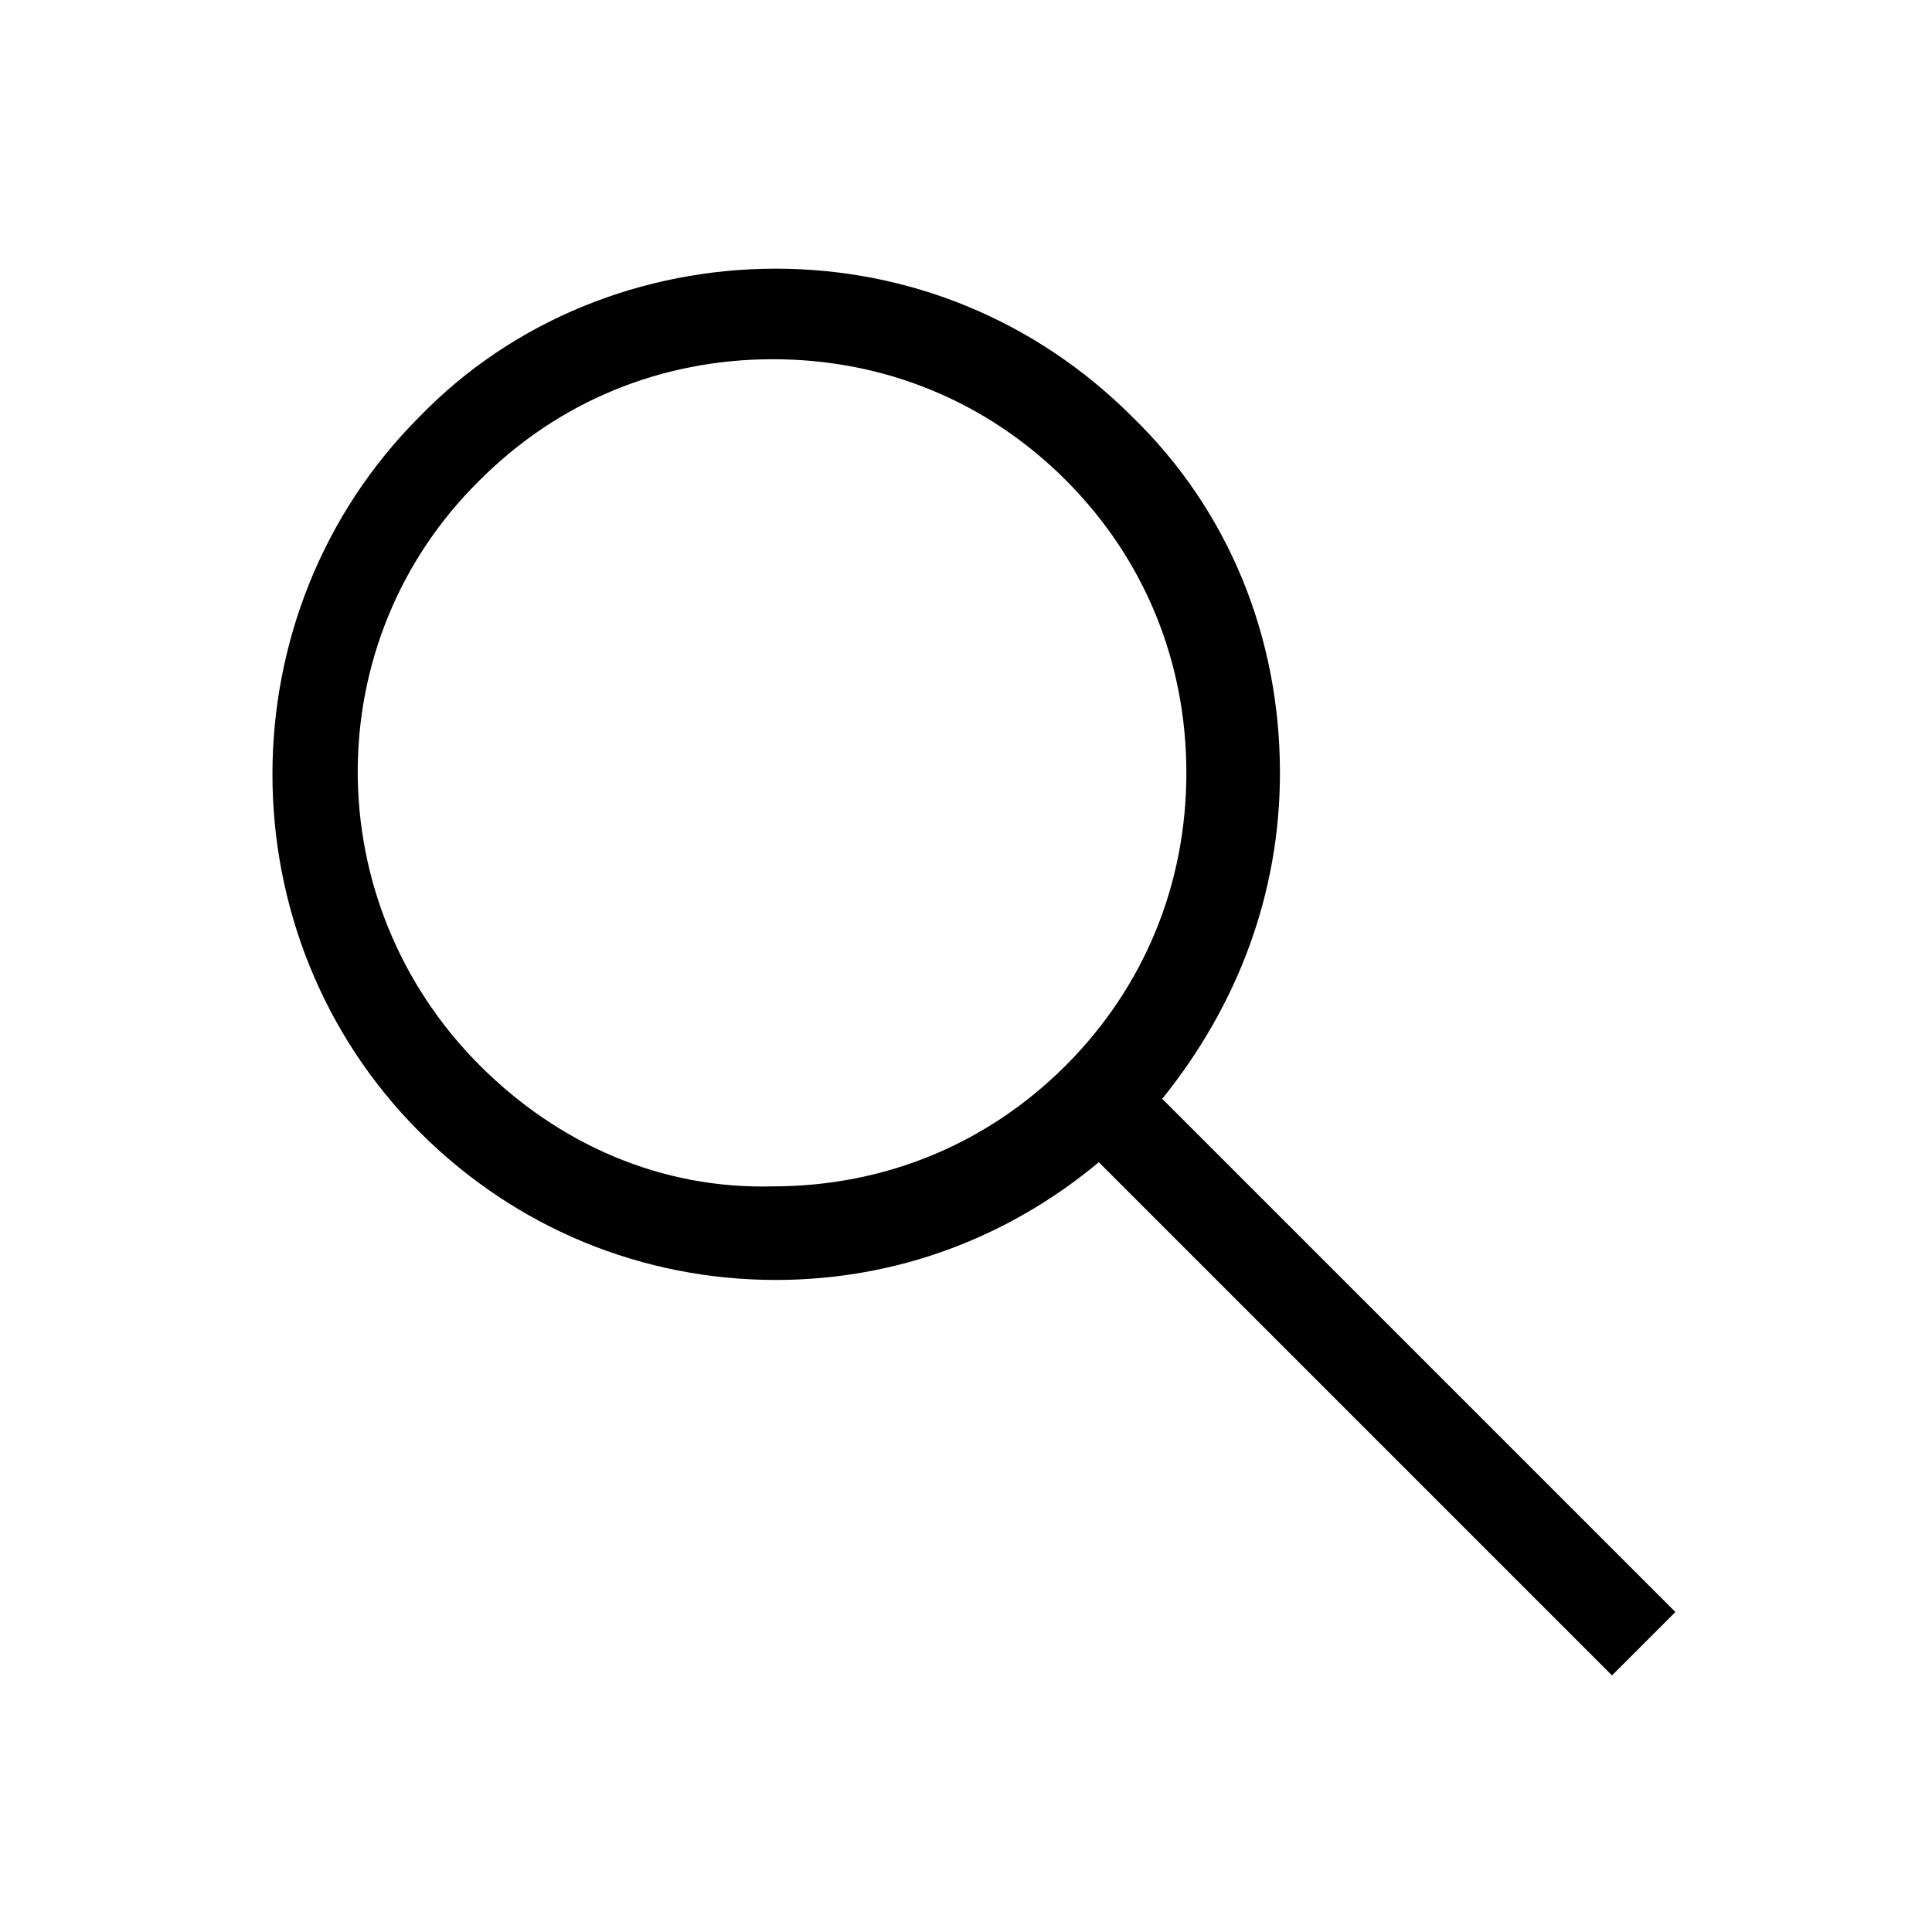
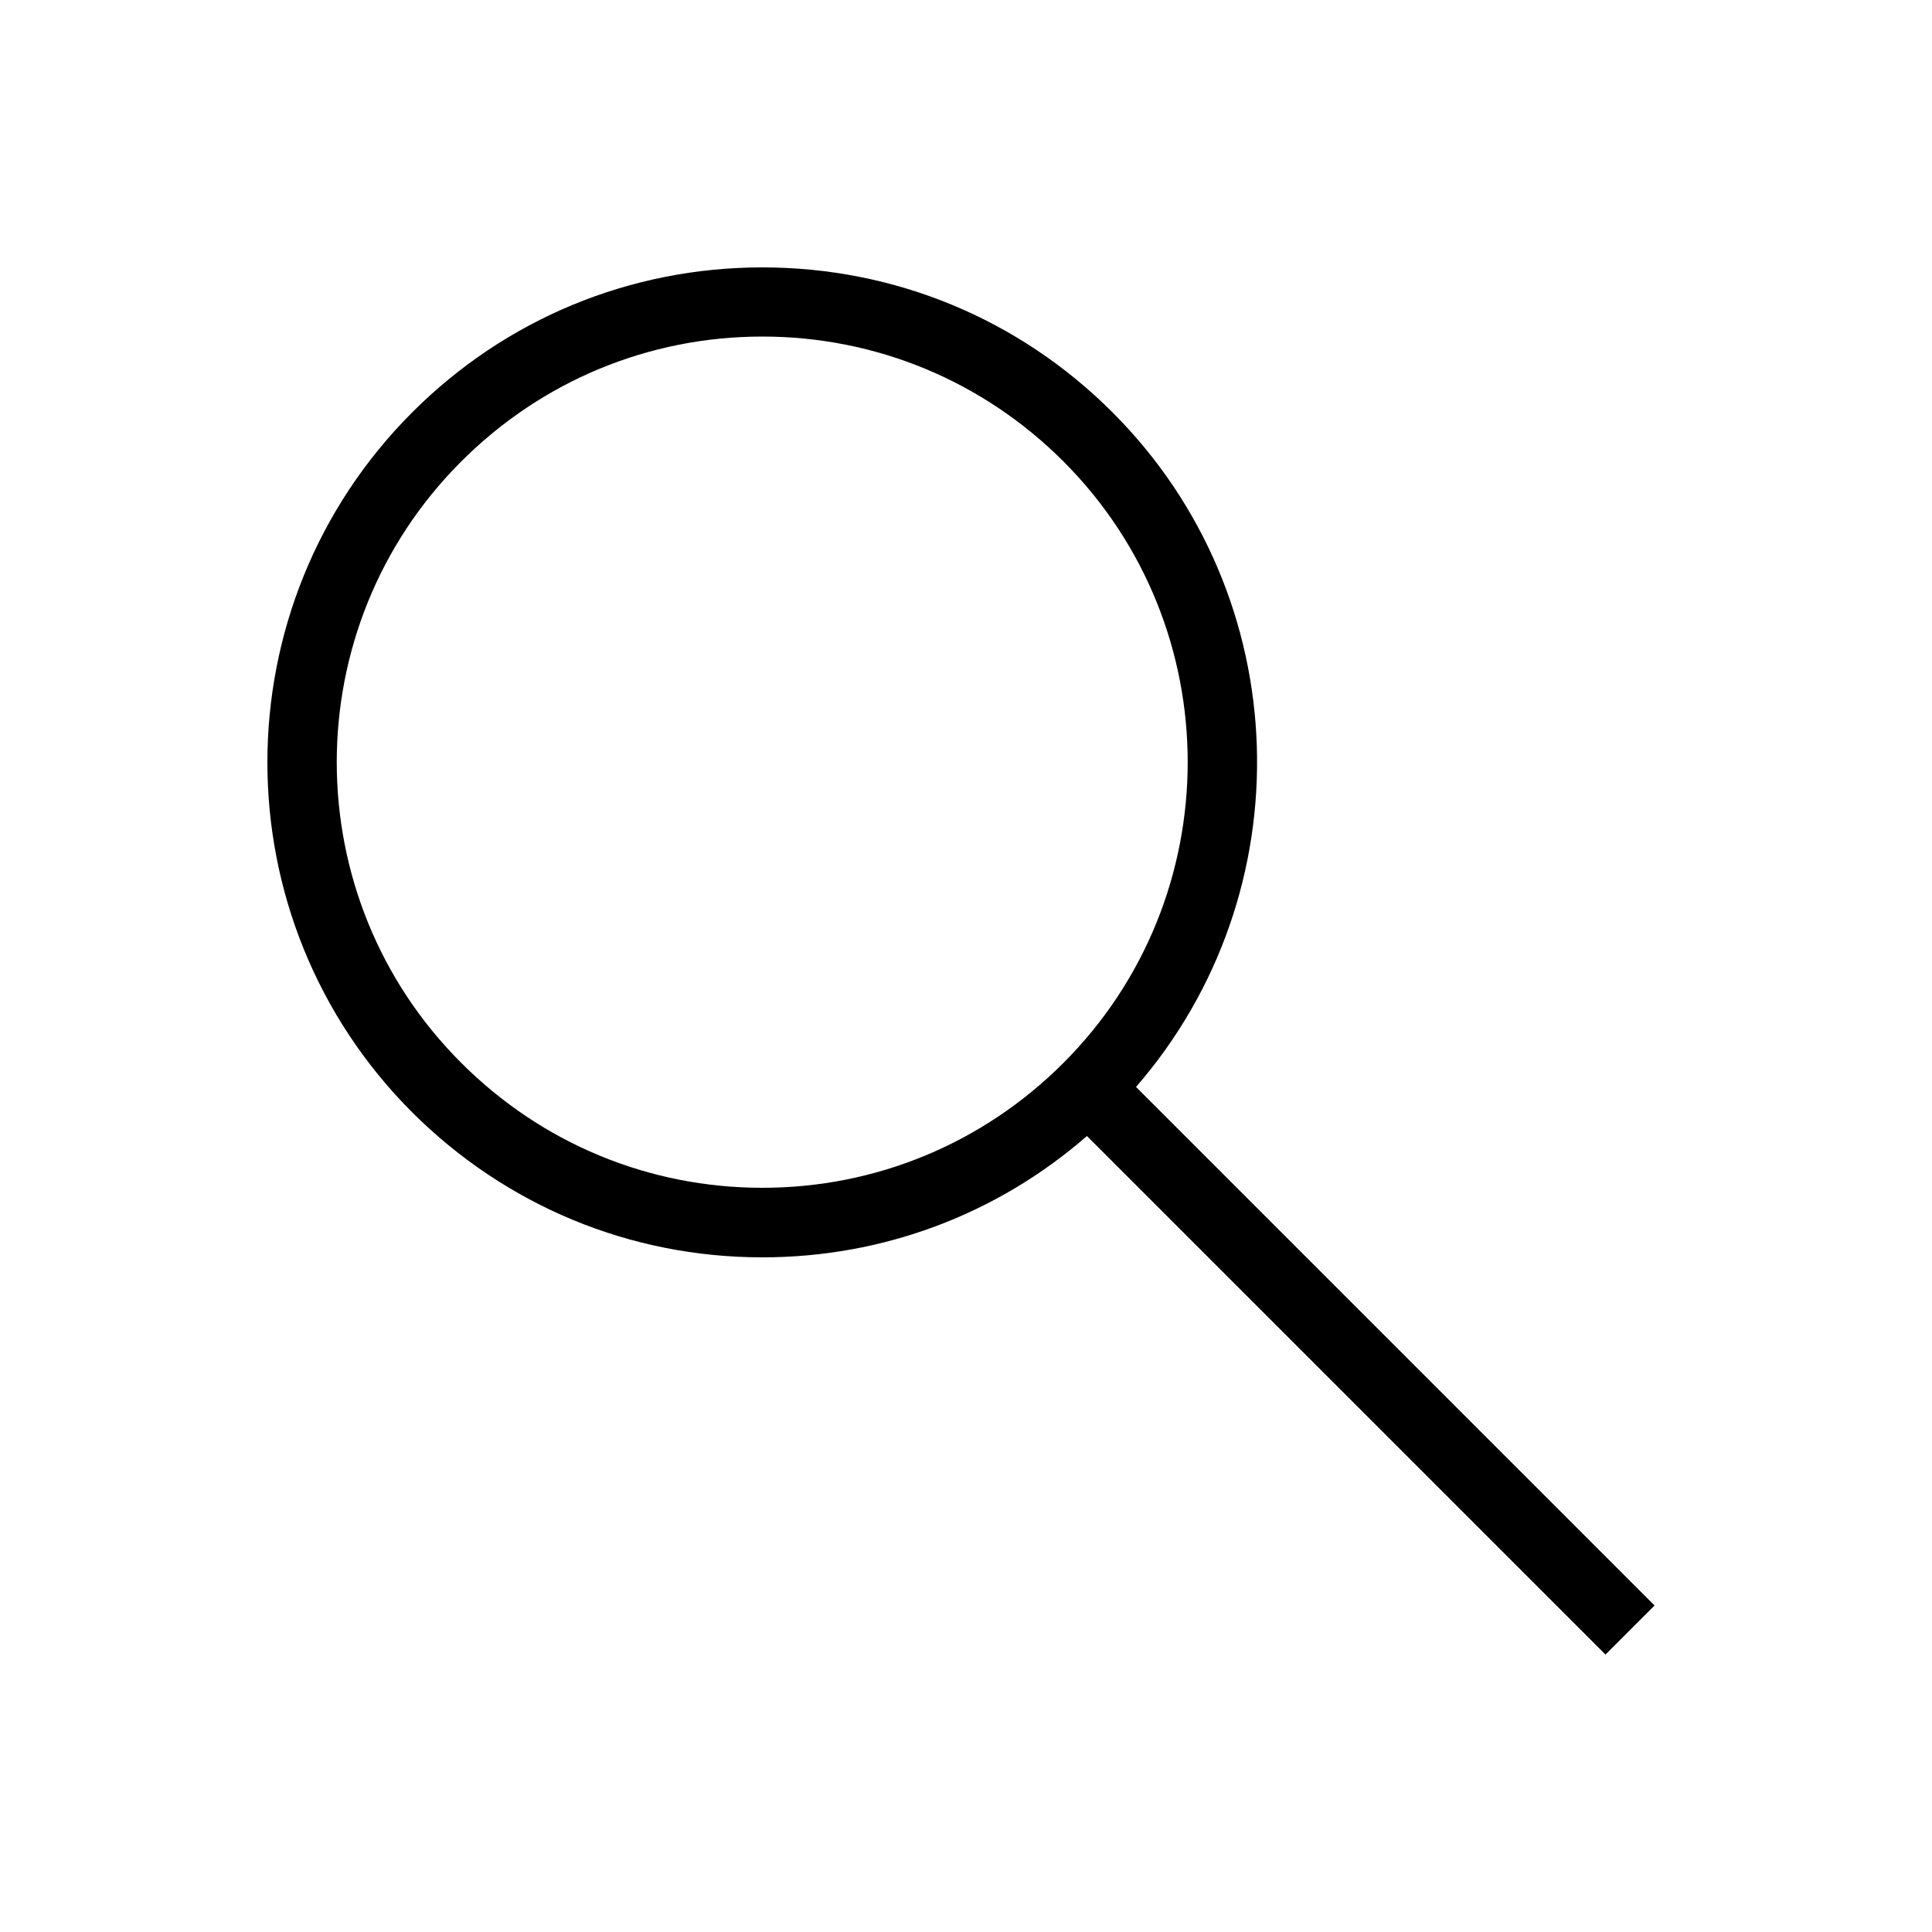
- <svg xmlns="http://www.w3.org/2000/svg" version="1.1" id="Layer_1" x="0px" y="0px" viewBox="0 0 64 64" enable-background="new 0 0 64 64" xml:space="preserve">
+ <svg xmlns="http://www.w3.org/2000/svg" version="1.1" id="Layer_1" x="0px" y="0px" viewBox="0 0 500 500" enable-background="new 0 0 500 500" xml:space="preserve">
  <g>
-     <path d="M42.4,25.6c0-4.5-1.7-8.7-4.9-11.8c-3.2-3.2-7.4-4.9-11.8-4.9s-8.7,1.7-11.8,4.9c-6.5,6.5-6.5,17.2,0,23.7   c3.2,3.2,7.4,4.9,11.8,4.9c4,0,7.7-1.4,10.7-3.9l17,17l2.1-2.1l-17-17C41,33.3,42.4,29.6,42.4,25.6z M15.9,35.3   c-5.4-5.4-5.4-14.1,0-19.4c2.6-2.6,6-4,9.7-4s7.1,1.4,9.7,4c2.6,2.6,4,6,4,9.7c0,3.7-1.4,7.1-4,9.7s-6,4-9.7,4   C21.9,39.4,18.5,37.9,15.9,35.3z" />
+     <path d="M197.3,325.4c31.2,0,60.7-11.1,84-31.4l134.2,134.2l12.7-12.7L294,281.3c43.7-50.3,41.7-126.8-6.1-174.6   c-24.2-24.2-56.4-37.5-90.6-37.5c-34.2,0-66.4,13.3-90.6,37.5c-50,50-50,131.2,0,181.2C130.9,312,163,325.4,197.3,325.4z    M119.4,119.4c20.8-20.8,48.5-32.3,77.9-32.3c29.4,0,57.1,11.5,77.9,32.3c42.9,42.9,42.9,112.8,0,155.7   c-20.8,20.8-48.5,32.3-77.9,32.3c-29.4,0-57.1-11.5-77.9-32.3C76.4,232.2,76.4,162.3,119.4,119.4z" />
  </g>
</svg>
